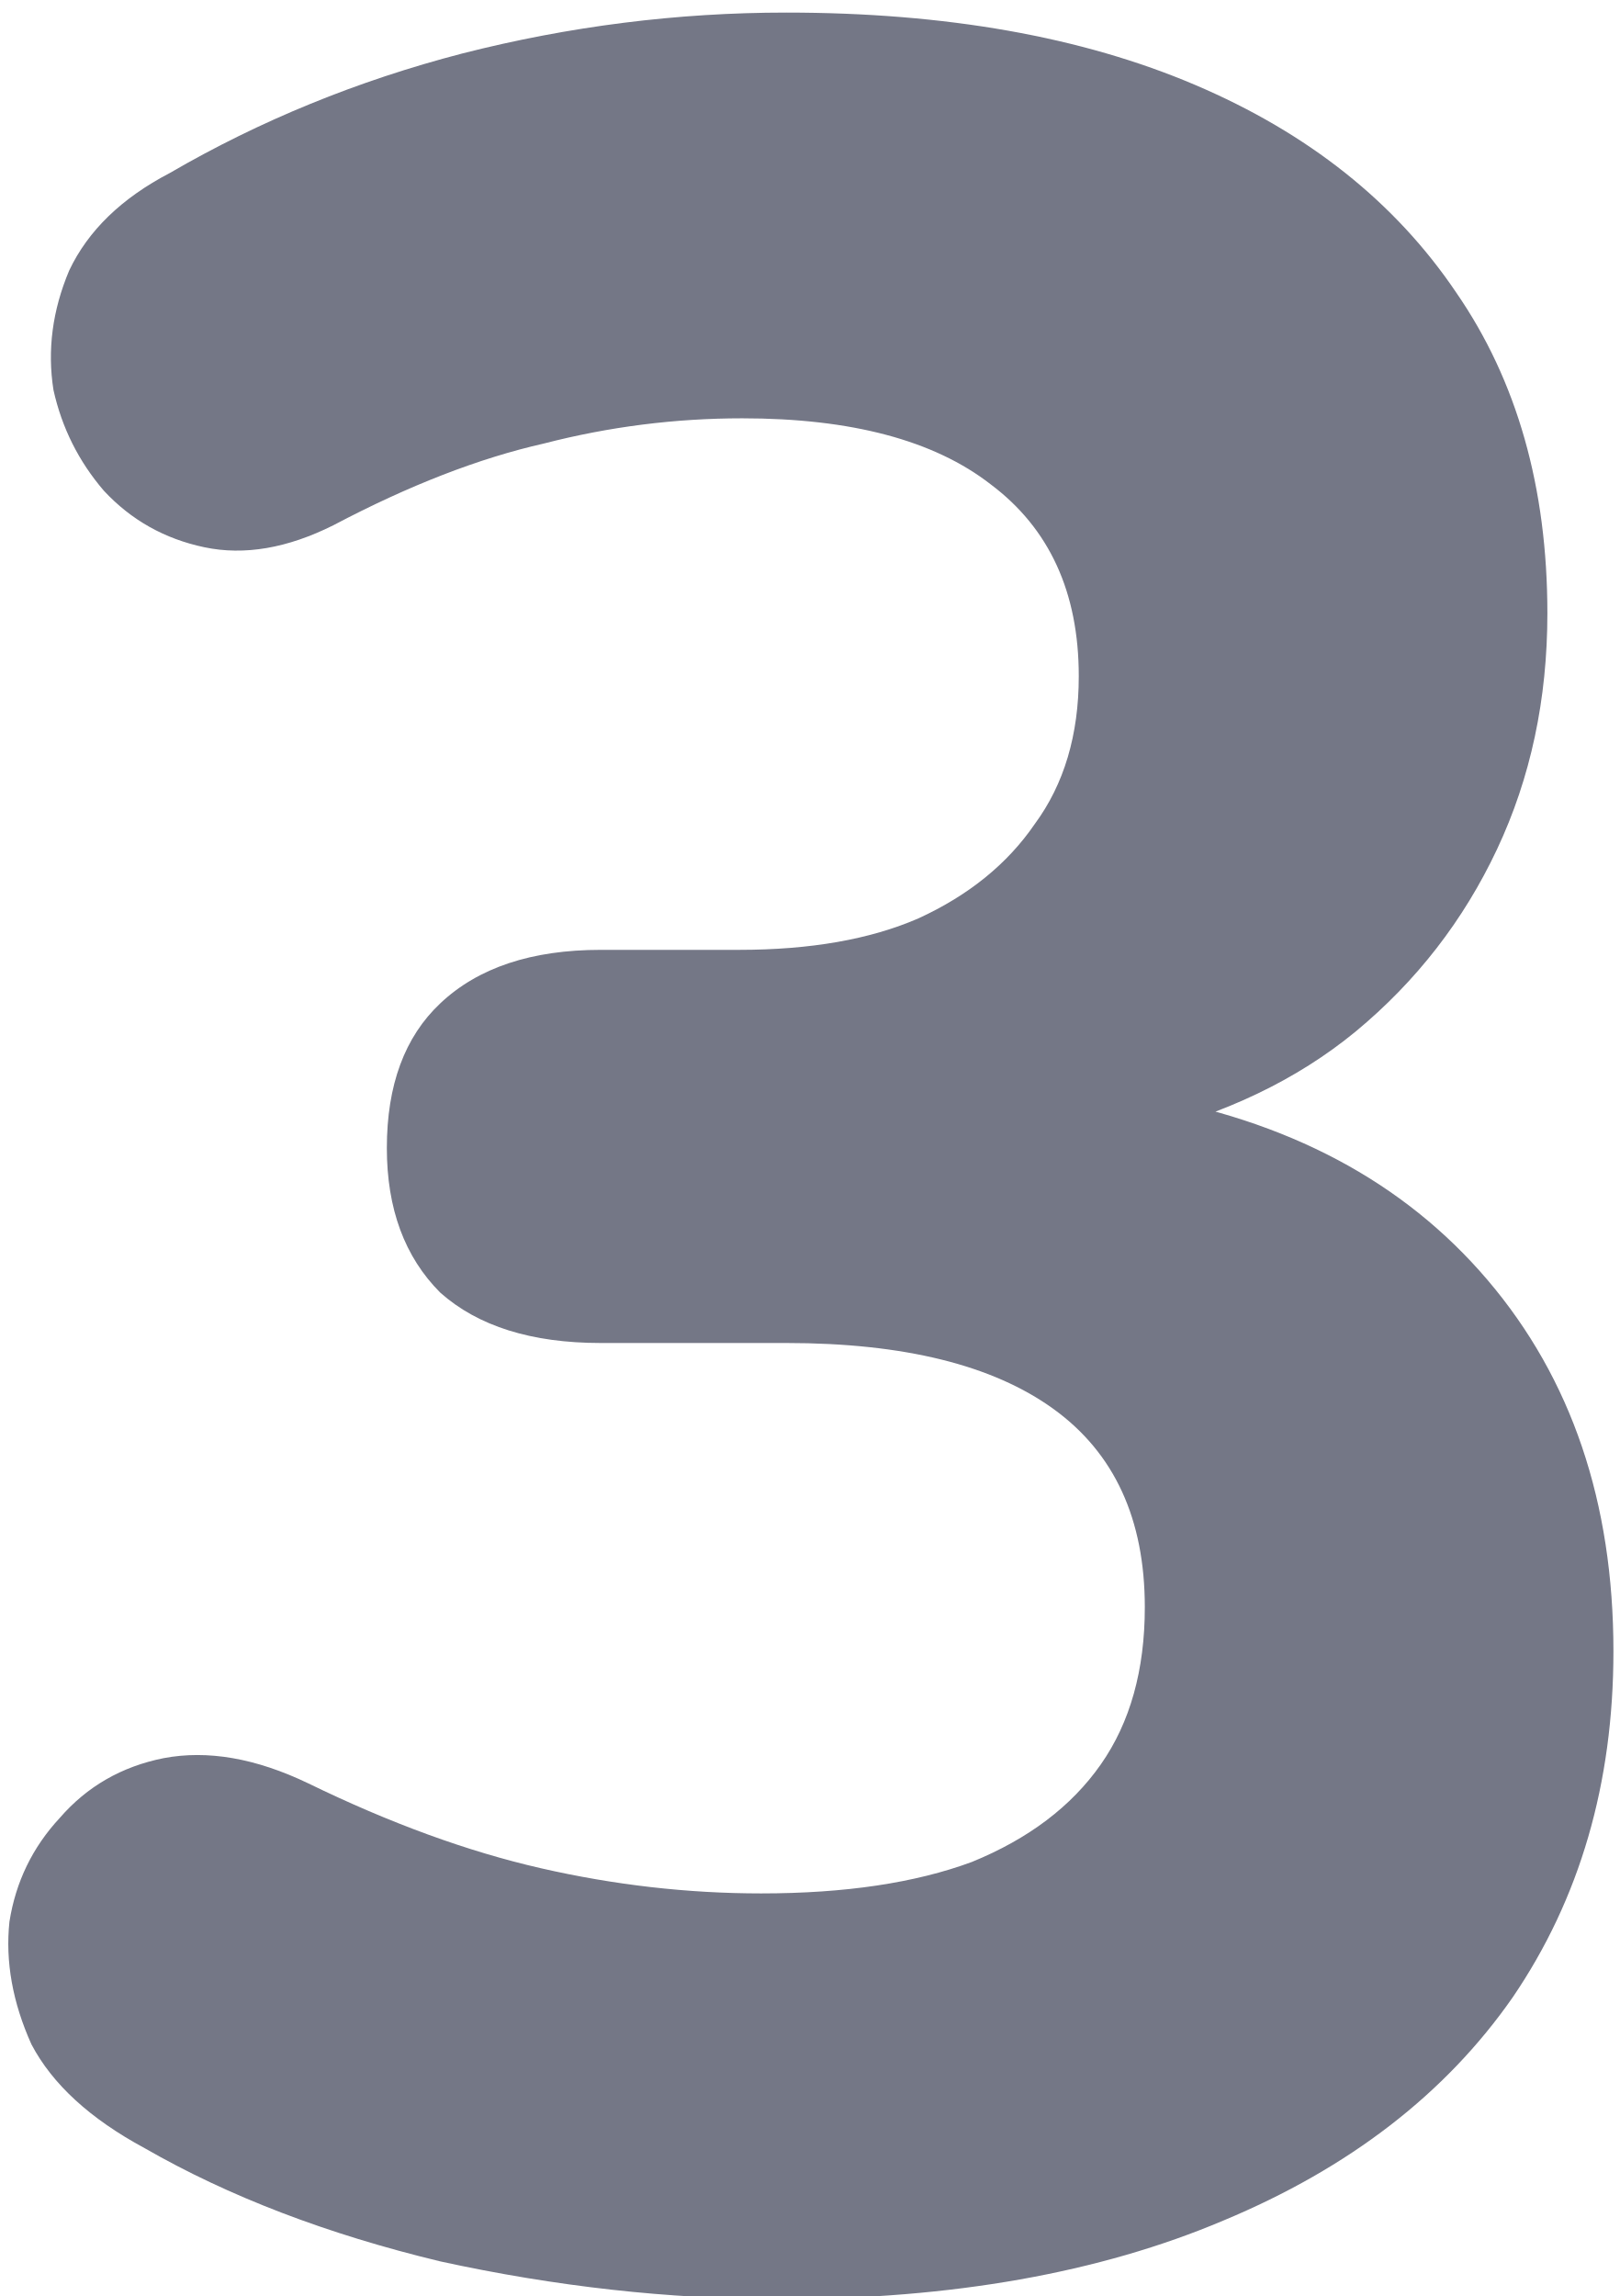
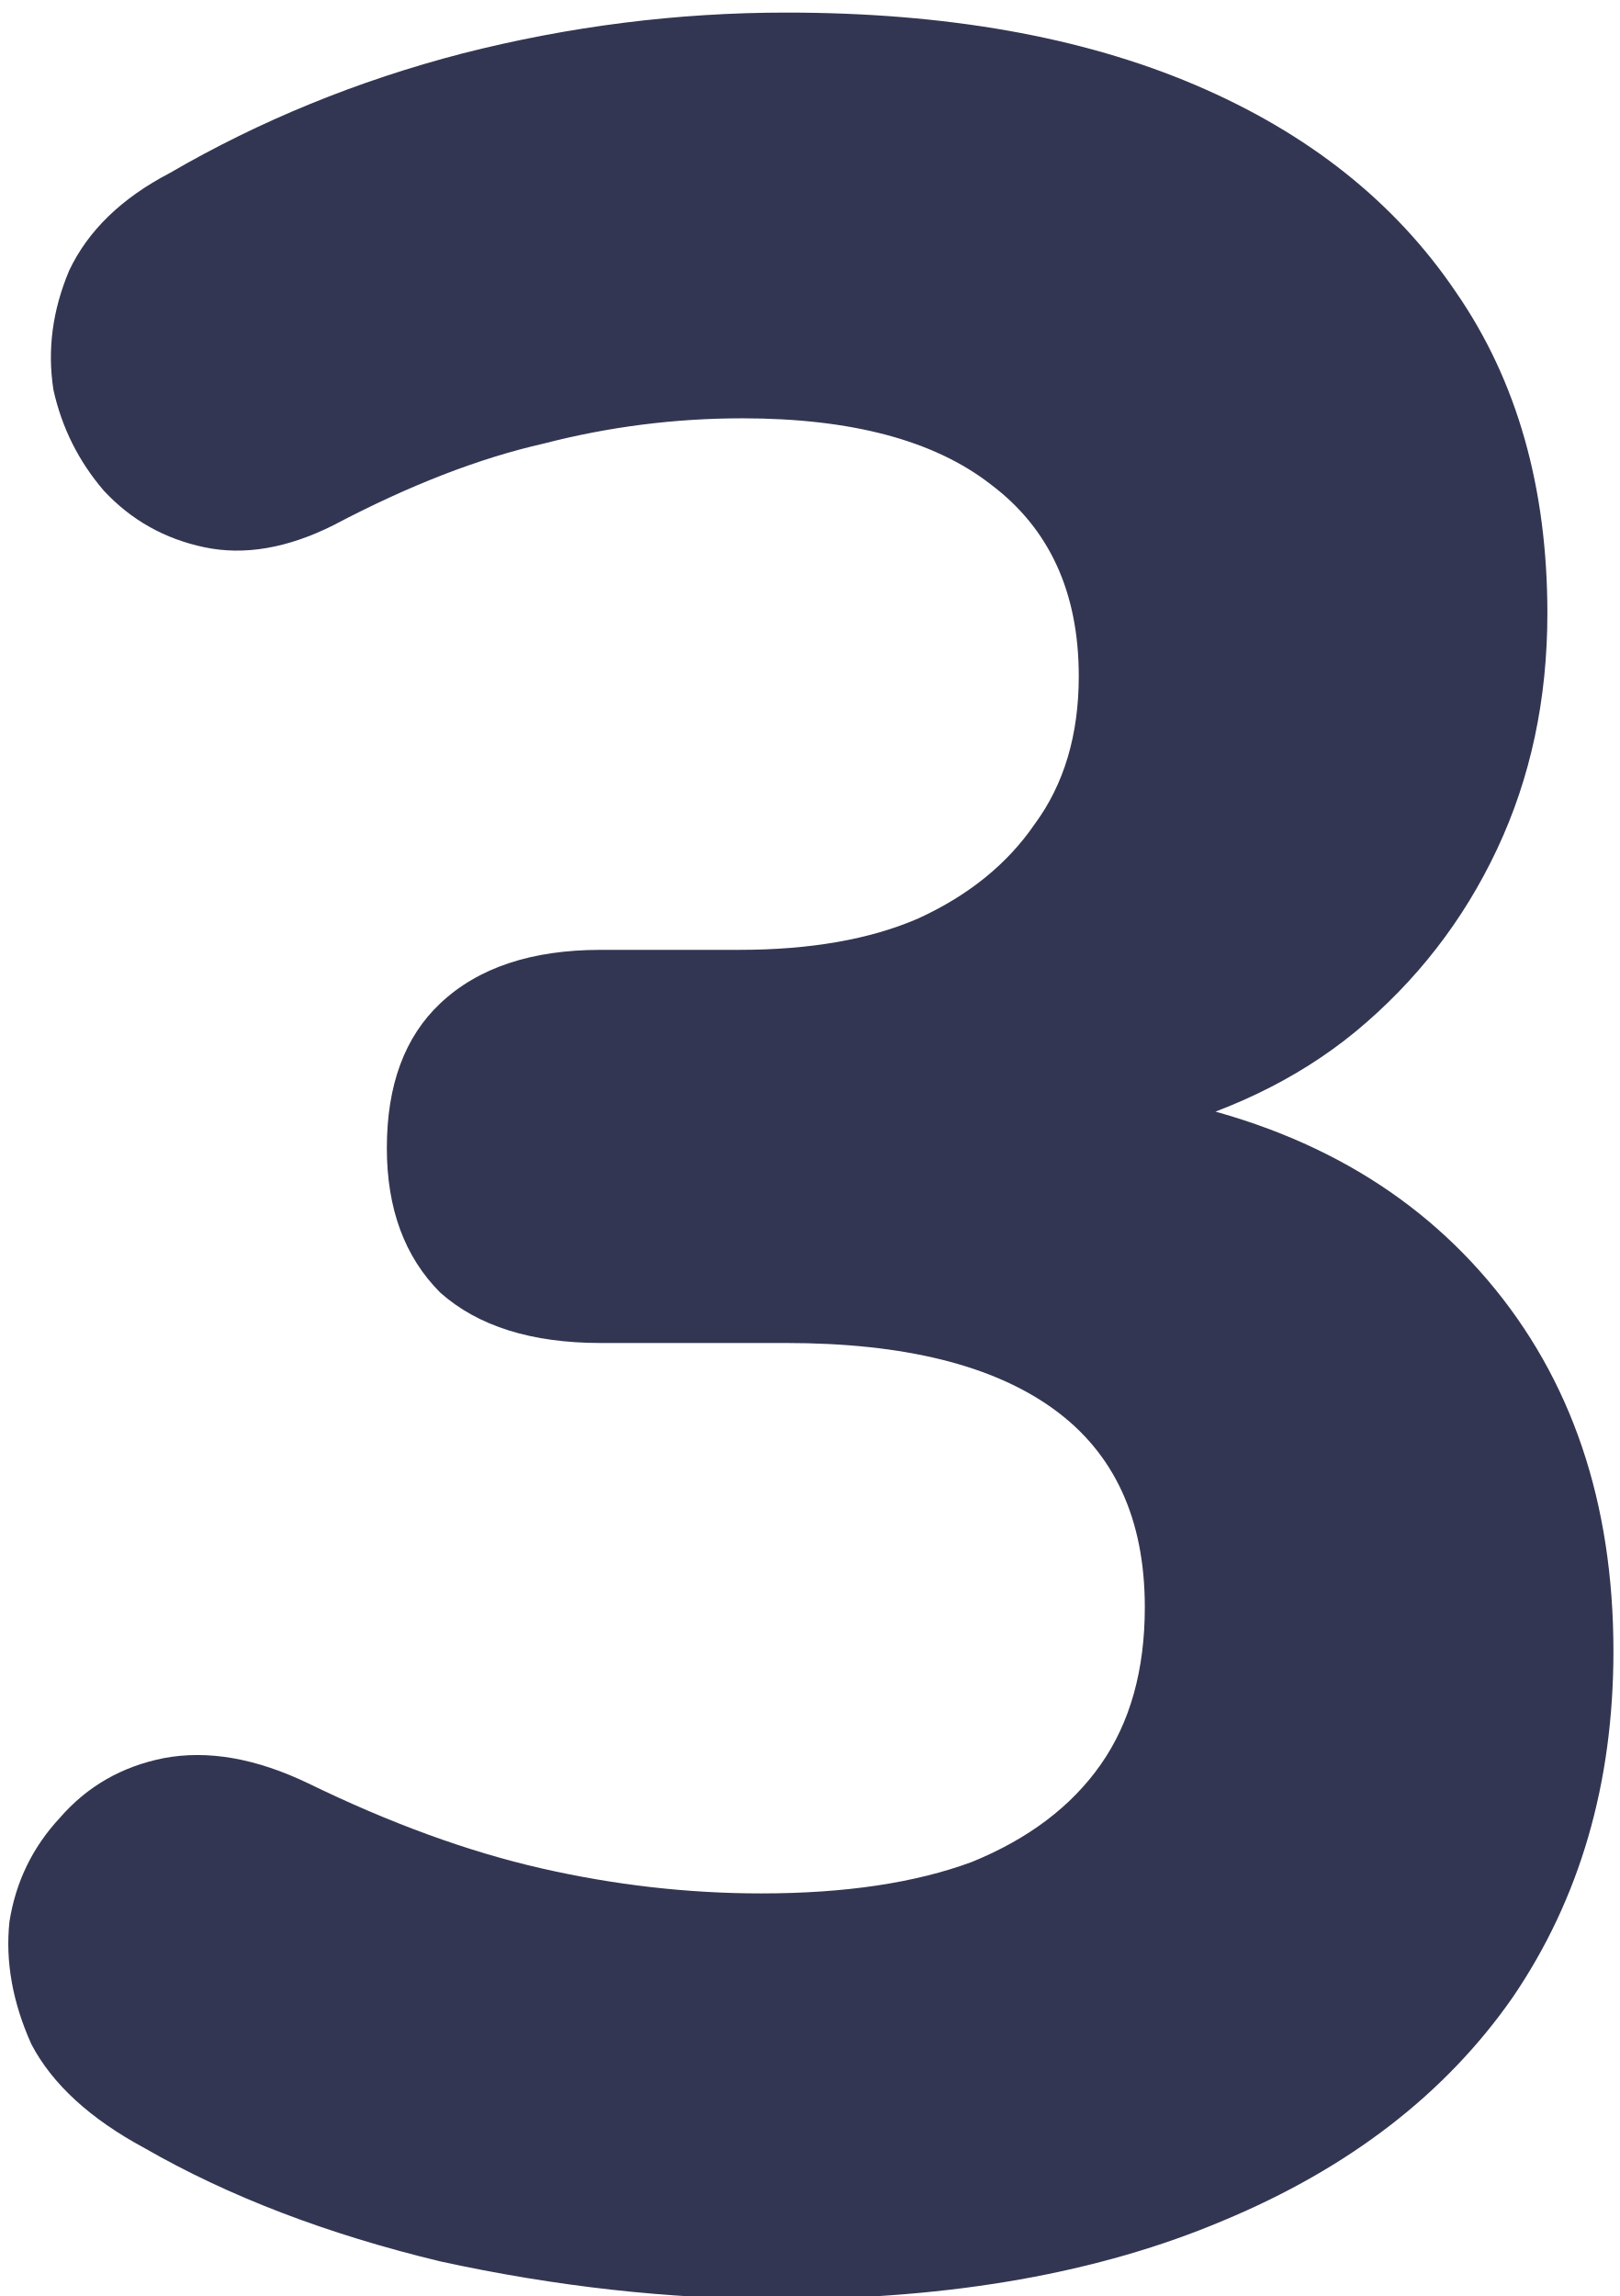
<svg xmlns="http://www.w3.org/2000/svg" width="103" height="146" viewBox="0 0 103 146" fill="none">
-   <path d="M49.6 146.2C42.533 146.2 35.333 145.4 28 143.8C20.8 142.067 14.533 139.667 9.2 136.6C5.733 134.733 3.333 132.533 2 130C0.8 127.333 0.333 124.733 0.6 122.2C1 119.667 2.067 117.467 3.8 115.6C5.533 113.6 7.733 112.333 10.4 111.8C13.2 111.267 16.267 111.8 19.6 113.4C24.8 115.933 29.733 117.733 34.4 118.8C39.067 119.867 43.733 120.4 48.4 120.4C53.733 120.4 58.2 119.733 61.8 118.4C65.4 116.933 68.133 114.867 70 112.2C71.867 109.533 72.8 106.2 72.8 102.2C72.8 96.6 70.867 92.4 67 89.6C63.133 86.8 57.467 85.4 50 85.4H38.2C33.8 85.4 30.4 84.333 28 82.2C25.733 79.933 24.6 76.867 24.6 73C24.6 69 25.733 65.933 28 63.8C30.4 61.533 33.8 60.4 38.2 60.4H47C51.533 60.4 55.333 59.733 58.4 58.4C61.6 56.933 64.067 54.933 65.8 52.4C67.667 49.867 68.6 46.733 68.6 43C68.6 37.667 66.733 33.6 63 30.8C59.4 28 54.133 26.6 47.2 26.6C42.933 26.6 38.733 27.133 34.6 28.2C30.467 29.133 26 30.867 21.2 33.4C18.267 34.867 15.533 35.333 13 34.8C10.467 34.267 8.333 33.067 6.6 31.2C5 29.333 3.933 27.2 3.4 24.8C3 22.267 3.333 19.733 4.4 17.2C5.6 14.667 7.733 12.6 10.8 11C16.533 7.667 22.733 5.133 29.4 3.4C36.2 1.667 43.067 0.8 50 0.8C60.133 0.8 68.8 2.333 76 5.4C83.2 8.467 88.733 12.867 92.6 18.6C96.467 24.2 98.4 31 98.4 39C98.4 44.467 97.333 49.467 95.2 54C93.067 58.533 90.067 62.4 86.2 65.6C82.467 68.667 77.867 70.867 72.4 72.2V69.6C81.867 71.2 89.267 75.133 94.6 81.4C99.933 87.667 102.6 95.533 102.6 105C102.6 113.4 100.467 120.733 96.2 127C91.933 133.133 85.8 137.867 77.8 141.2C69.933 144.533 60.533 146.2 49.6 146.2Z" fill="#747786" />
+   <path d="M49.6 146.2C42.533 146.2 35.333 145.4 28 143.8C20.8 142.067 14.533 139.667 9.2 136.6C5.733 134.733 3.333 132.533 2 130C0.8 127.333 0.333 124.733 0.6 122.2C1 119.667 2.067 117.467 3.8 115.6C5.533 113.6 7.733 112.333 10.4 111.8C13.2 111.267 16.267 111.8 19.6 113.4C24.8 115.933 29.733 117.733 34.4 118.8C39.067 119.867 43.733 120.4 48.4 120.4C53.733 120.4 58.2 119.733 61.8 118.4C65.4 116.933 68.133 114.867 70 112.2C71.867 109.533 72.8 106.2 72.8 102.2C72.8 96.6 70.867 92.4 67 89.6C63.133 86.8 57.467 85.4 50 85.4H38.2C33.8 85.4 30.4 84.333 28 82.2C25.733 79.933 24.6 76.867 24.6 73C24.6 69 25.733 65.933 28 63.8C30.4 61.533 33.8 60.4 38.2 60.4H47C51.533 60.4 55.333 59.733 58.4 58.4C61.6 56.933 64.067 54.933 65.8 52.4C67.667 49.867 68.6 46.733 68.6 43C68.6 37.667 66.733 33.6 63 30.8C59.4 28 54.133 26.6 47.2 26.6C42.933 26.6 38.733 27.133 34.6 28.2C30.467 29.133 26 30.867 21.2 33.4C18.267 34.867 15.533 35.333 13 34.8C10.467 34.267 8.333 33.067 6.6 31.2C5 29.333 3.933 27.2 3.4 24.8C3 22.267 3.333 19.733 4.4 17.2C5.6 14.667 7.733 12.6 10.8 11C16.533 7.667 22.733 5.133 29.4 3.4C36.2 1.667 43.067 0.8 50 0.8C60.133 0.8 68.8 2.333 76 5.4C83.2 8.467 88.733 12.867 92.6 18.6C96.467 24.2 98.4 31 98.4 39C98.4 44.467 97.333 49.467 95.2 54C93.067 58.533 90.067 62.4 86.2 65.6C82.467 68.667 77.867 70.867 72.4 72.2V69.6C81.867 71.2 89.267 75.133 94.6 81.4C99.933 87.667 102.6 95.533 102.6 105C102.6 113.4 100.467 120.733 96.2 127C91.933 133.133 85.8 137.867 77.8 141.2C69.933 144.533 60.533 146.2 49.6 146.2Z" fill="#333652" />
</svg>
